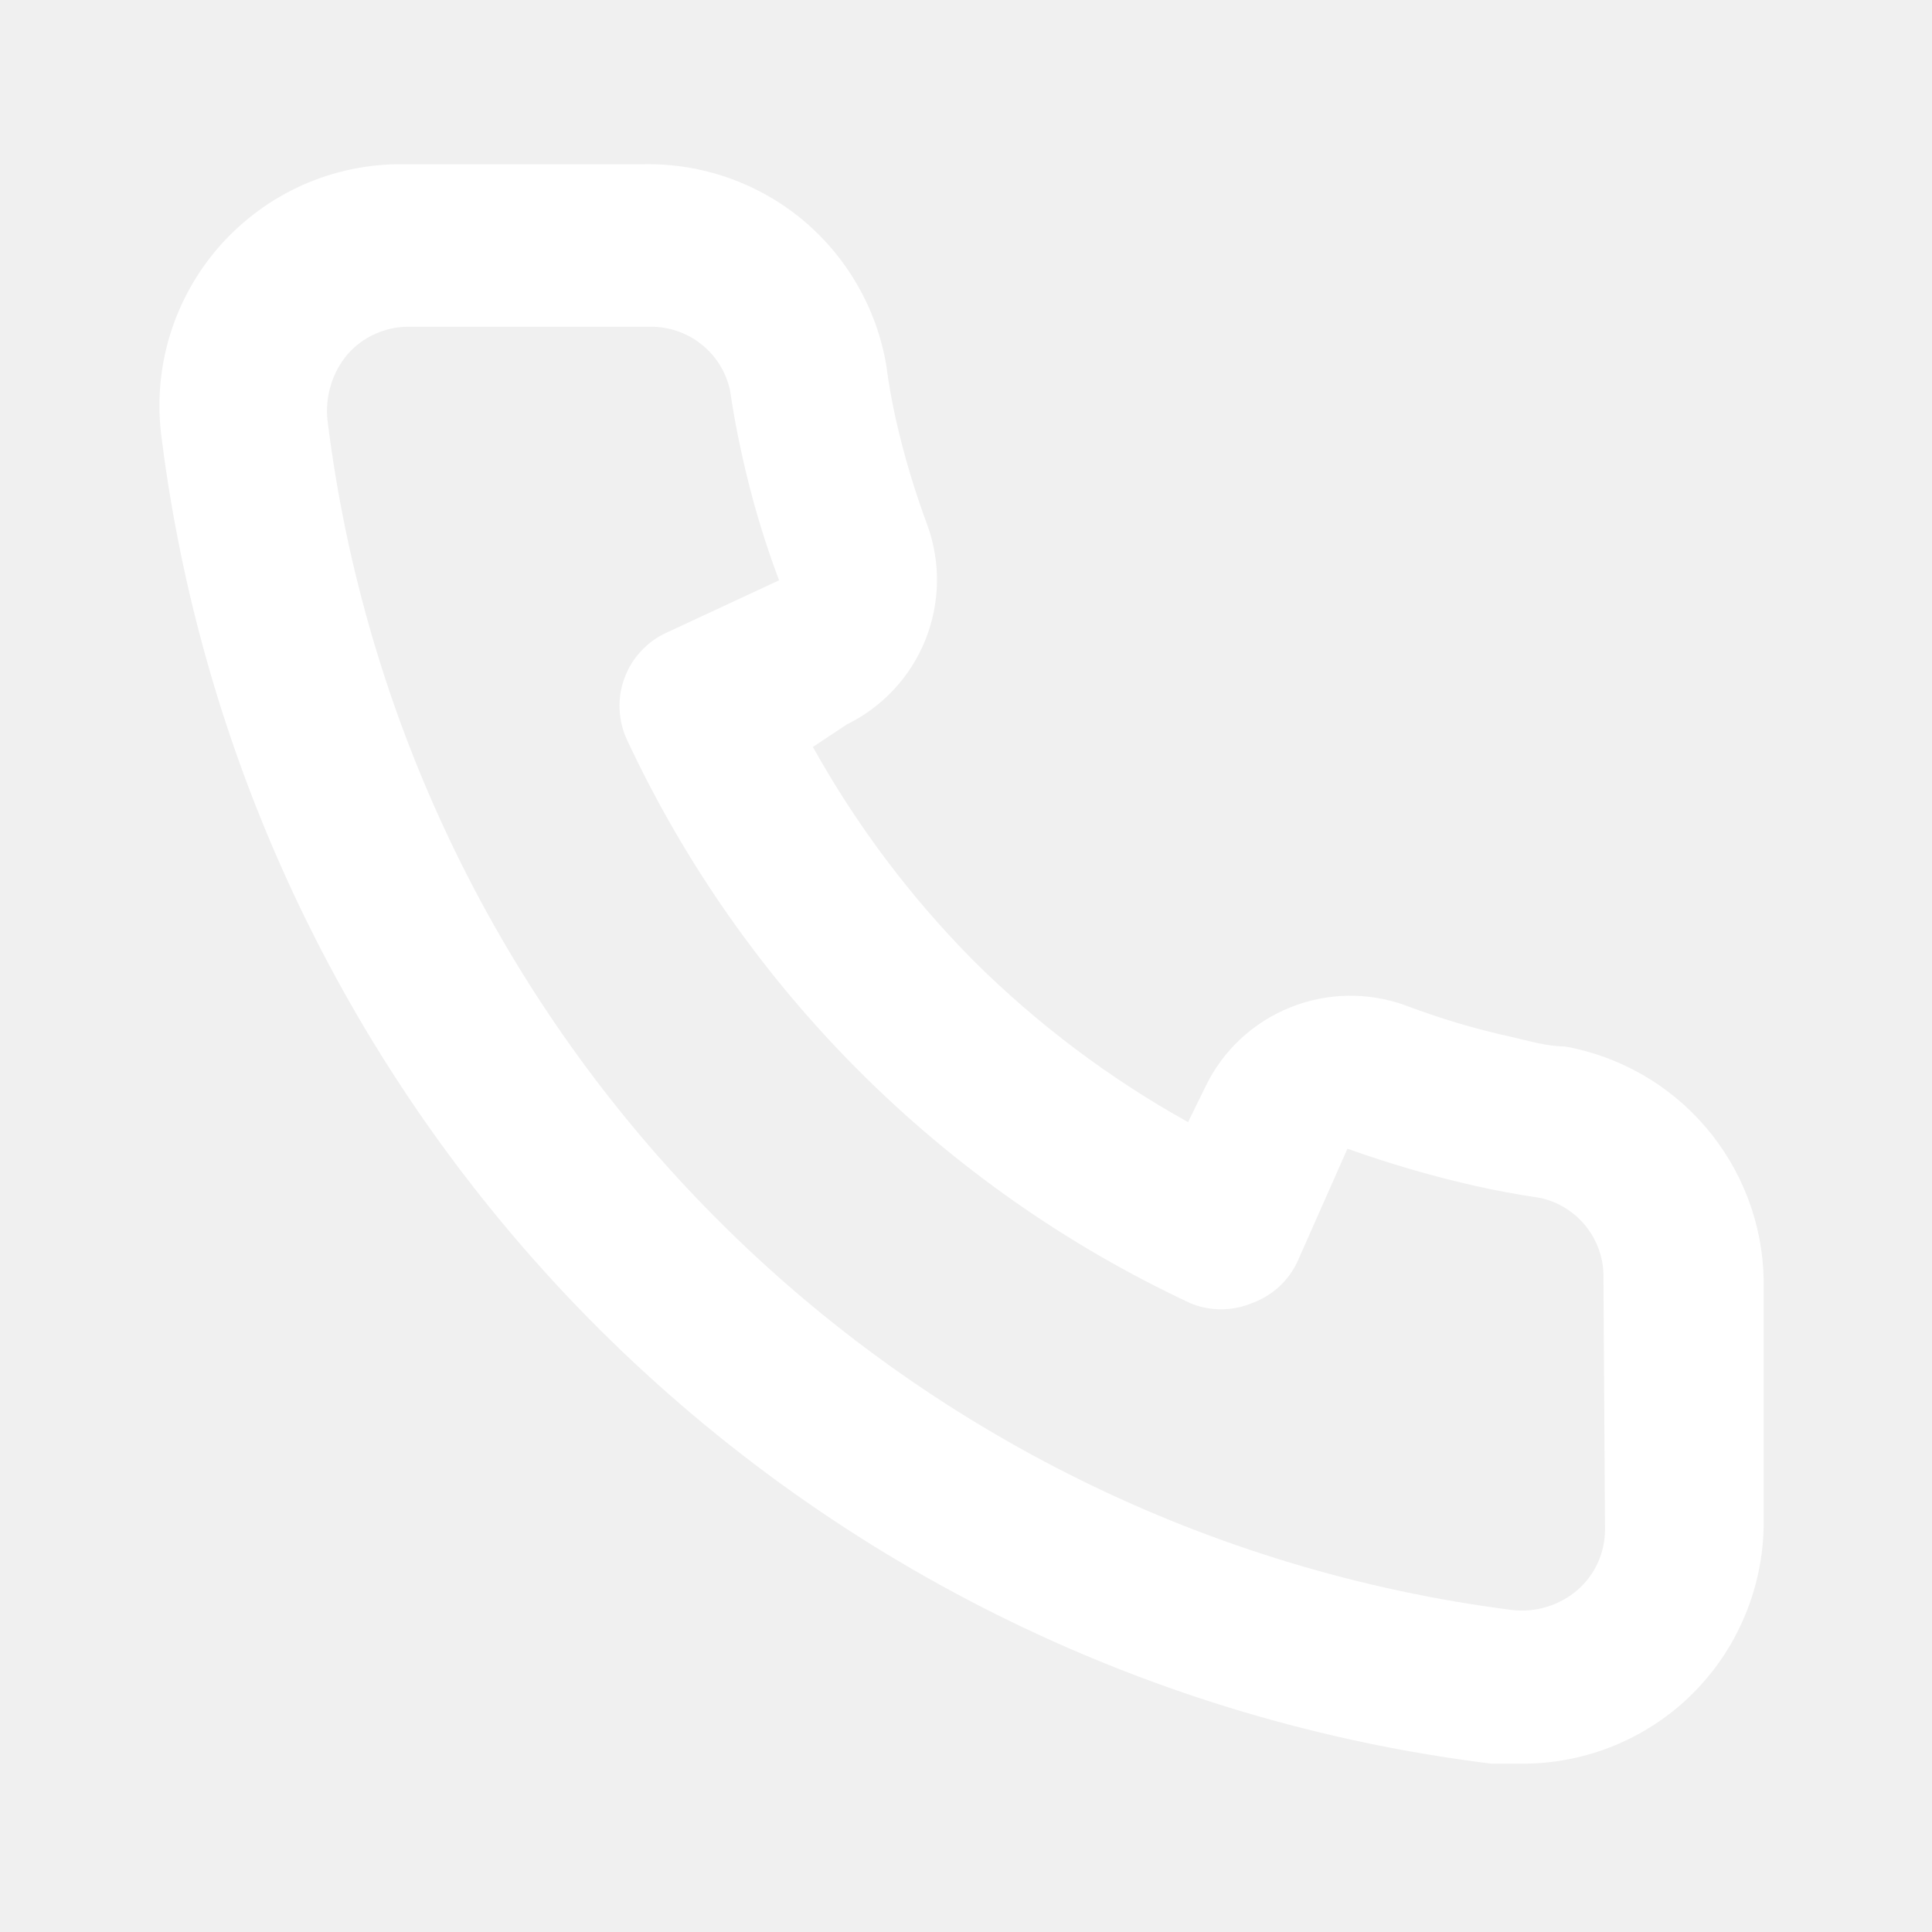
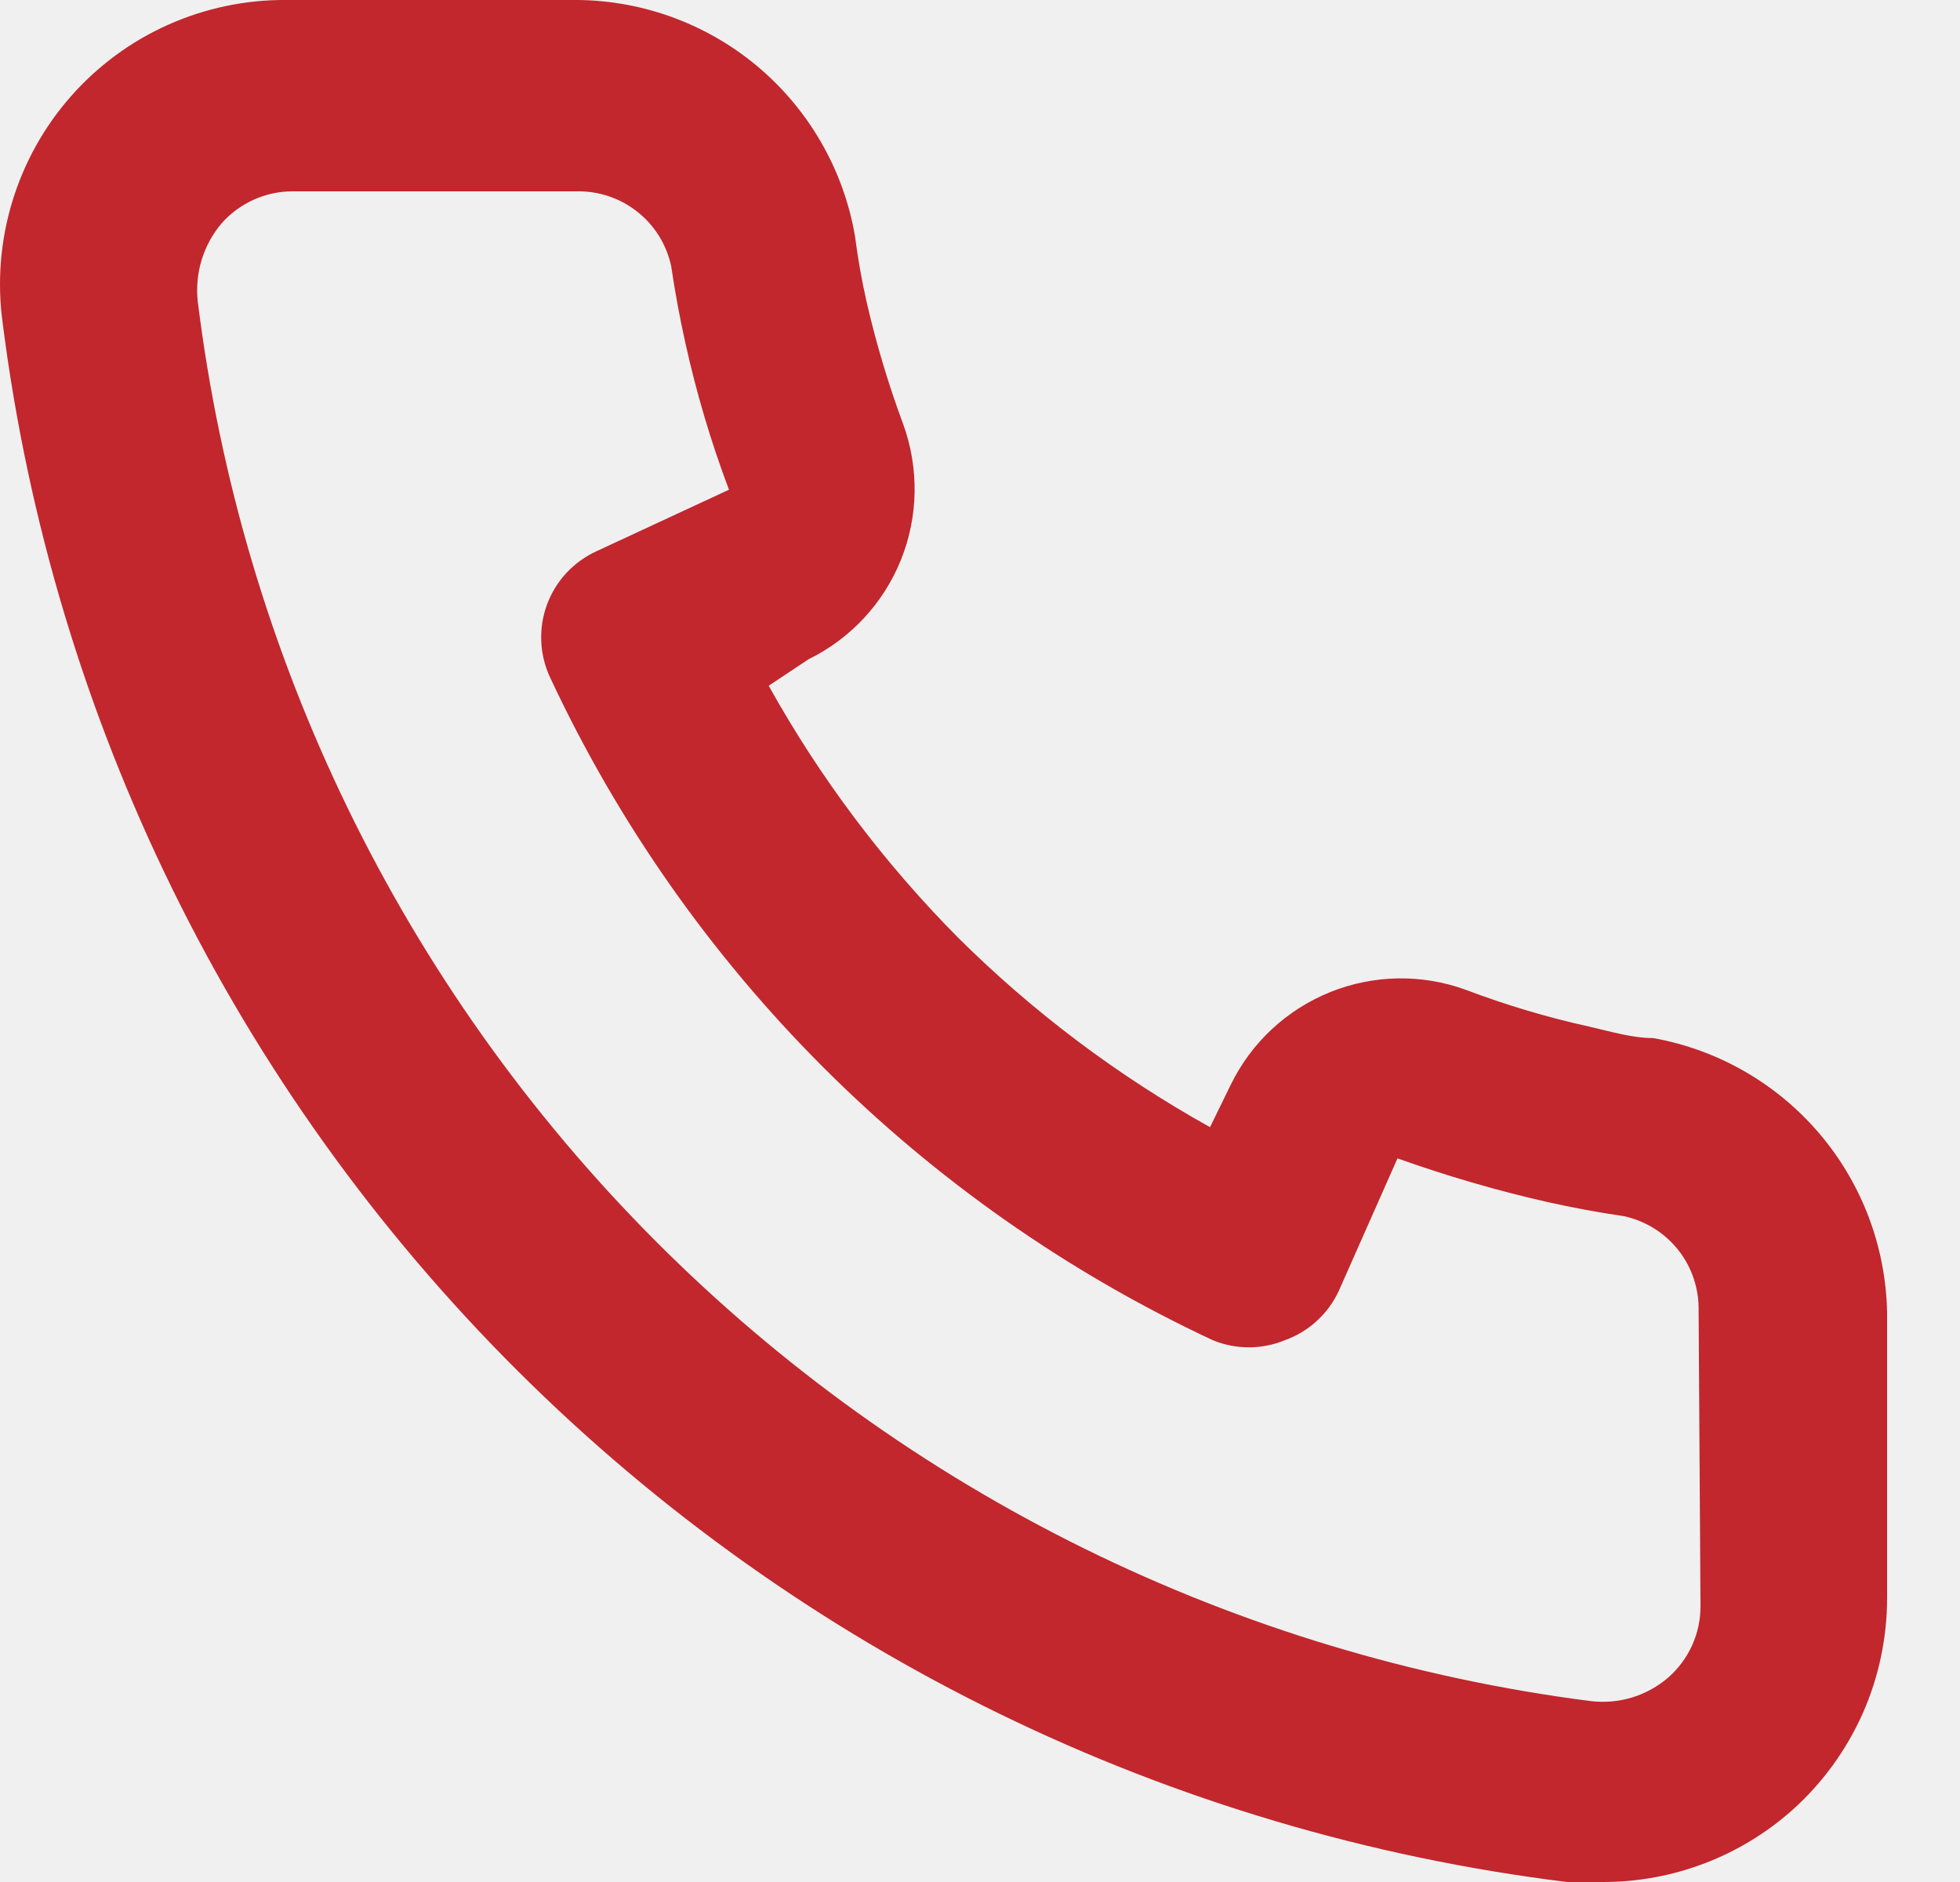
- <svg xmlns="http://www.w3.org/2000/svg" width="16" height="16" viewBox="0 0 16 16" fill="none">
-   <g id="Call">
-     <path id="Vector" d="M12.959 8.666C12.812 8.666 12.659 8.62 12.512 8.586C12.215 8.521 11.924 8.434 11.639 8.326C11.33 8.214 10.99 8.22 10.685 8.343C10.379 8.466 10.13 8.697 9.986 8.993L9.839 9.293C9.19 8.932 8.593 8.483 8.066 7.96C7.542 7.432 7.094 6.836 6.732 6.186L7.012 6C7.308 5.855 7.54 5.606 7.663 5.301C7.786 4.995 7.792 4.656 7.679 4.346C7.573 4.061 7.486 3.769 7.419 3.473C7.386 3.326 7.359 3.173 7.339 3.02C7.258 2.55 7.012 2.125 6.646 1.82C6.279 1.516 5.816 1.353 5.339 1.36H3.339C3.052 1.357 2.767 1.416 2.505 1.533C2.243 1.65 2.009 1.823 1.819 2.038C1.629 2.254 1.488 2.508 1.405 2.783C1.322 3.059 1.3 3.348 1.339 3.633C1.694 6.426 2.97 9.021 4.964 11.008C6.959 12.995 9.558 14.261 12.352 14.606H12.606C13.097 14.607 13.572 14.427 13.939 14.1C14.15 13.911 14.319 13.68 14.433 13.421C14.548 13.163 14.607 12.883 14.606 12.6V10.6C14.598 10.136 14.429 9.691 14.129 9.338C13.828 8.985 13.415 8.748 12.959 8.666ZM13.292 12.666C13.292 12.761 13.272 12.854 13.233 12.941C13.194 13.027 13.137 13.104 13.066 13.166C12.991 13.231 12.904 13.279 12.81 13.307C12.716 13.336 12.617 13.345 12.519 13.333C10.022 13.013 7.703 11.871 5.928 10.086C4.152 8.302 3.021 5.978 2.712 3.48C2.702 3.382 2.711 3.283 2.74 3.189C2.768 3.095 2.816 3.008 2.879 2.933C2.942 2.862 3.018 2.805 3.105 2.766C3.191 2.727 3.284 2.706 3.379 2.706H5.379C5.534 2.703 5.686 2.754 5.807 2.85C5.929 2.946 6.013 3.081 6.046 3.233C6.072 3.415 6.106 3.595 6.146 3.773C6.223 4.124 6.325 4.47 6.452 4.806L5.519 5.24C5.439 5.276 5.368 5.328 5.308 5.393C5.248 5.457 5.202 5.533 5.172 5.615C5.141 5.697 5.127 5.785 5.131 5.873C5.135 5.96 5.155 6.047 5.192 6.126C6.152 8.181 7.804 9.833 9.859 10.793C10.021 10.86 10.203 10.86 10.366 10.793C10.449 10.763 10.525 10.717 10.591 10.658C10.656 10.598 10.709 10.526 10.746 10.446L11.159 9.513C11.504 9.636 11.855 9.739 12.212 9.82C12.39 9.86 12.57 9.893 12.752 9.92C12.904 9.952 13.04 10.037 13.136 10.158C13.232 10.28 13.283 10.431 13.279 10.586L13.292 12.666Z" fill="white" />
-   </g>
+ <svg xmlns="http://www.w3.org/2000/svg" width="25" height="24" viewBox="0 0 25 24" fill="none">
+   <path d="M21.087 13.238C20.821 13.238 20.543 13.154 20.277 13.093C19.739 12.975 19.21 12.817 18.695 12.622C18.135 12.418 17.519 12.429 16.966 12.652C16.413 12.875 15.962 13.294 15.7 13.83L15.434 14.374C14.257 13.719 13.176 12.906 12.221 11.958C11.273 11.002 10.46 9.922 9.805 8.745L10.313 8.407C10.848 8.145 11.268 7.694 11.491 7.141C11.714 6.588 11.724 5.972 11.521 5.411C11.329 4.895 11.171 4.366 11.049 3.829C10.989 3.563 10.941 3.286 10.905 3.008C10.758 2.157 10.312 1.387 9.648 0.835C8.984 0.284 8.144 -0.012 7.281 0H3.658C3.137 -0.005 2.622 0.103 2.146 0.315C1.671 0.527 1.247 0.839 0.903 1.23C0.559 1.621 0.304 2.081 0.154 2.58C0.004 3.078 -0.037 3.603 0.034 4.119C0.677 9.179 2.988 13.881 6.602 17.481C10.215 21.081 14.925 23.375 19.987 24H20.446C21.337 24.001 22.197 23.674 22.862 23.082C23.244 22.74 23.549 22.321 23.758 21.853C23.966 21.384 24.072 20.877 24.07 20.364V16.741C24.055 15.902 23.75 15.094 23.206 14.455C22.661 13.816 21.913 13.386 21.087 13.238ZM21.69 20.485C21.69 20.657 21.654 20.826 21.583 20.982C21.512 21.139 21.409 21.278 21.28 21.391C21.145 21.508 20.987 21.595 20.817 21.647C20.646 21.699 20.466 21.714 20.289 21.693C15.766 21.113 11.564 19.044 8.347 15.811C5.13 12.579 3.081 8.367 2.522 3.841C2.503 3.664 2.52 3.485 2.572 3.315C2.624 3.145 2.709 2.987 2.824 2.851C2.937 2.722 3.077 2.619 3.233 2.548C3.389 2.477 3.558 2.44 3.73 2.44H7.353C7.634 2.434 7.909 2.526 8.129 2.7C8.35 2.874 8.502 3.12 8.561 3.394C8.61 3.725 8.67 4.051 8.742 4.373C8.882 5.009 9.068 5.635 9.298 6.245L7.607 7.03C7.463 7.096 7.332 7.191 7.224 7.307C7.116 7.424 7.032 7.561 6.977 7.71C6.922 7.859 6.897 8.018 6.904 8.177C6.91 8.336 6.948 8.492 7.015 8.636C8.754 12.36 11.747 15.353 15.47 17.091C15.764 17.212 16.094 17.212 16.388 17.091C16.539 17.037 16.677 16.954 16.795 16.846C16.913 16.738 17.009 16.608 17.076 16.463L17.825 14.772C18.45 14.995 19.087 15.181 19.734 15.328C20.056 15.4 20.382 15.461 20.712 15.509C20.987 15.568 21.232 15.721 21.407 15.941C21.581 16.162 21.672 16.436 21.666 16.717L21.69 20.485Z" fill="#C1272D" />
</svg>
